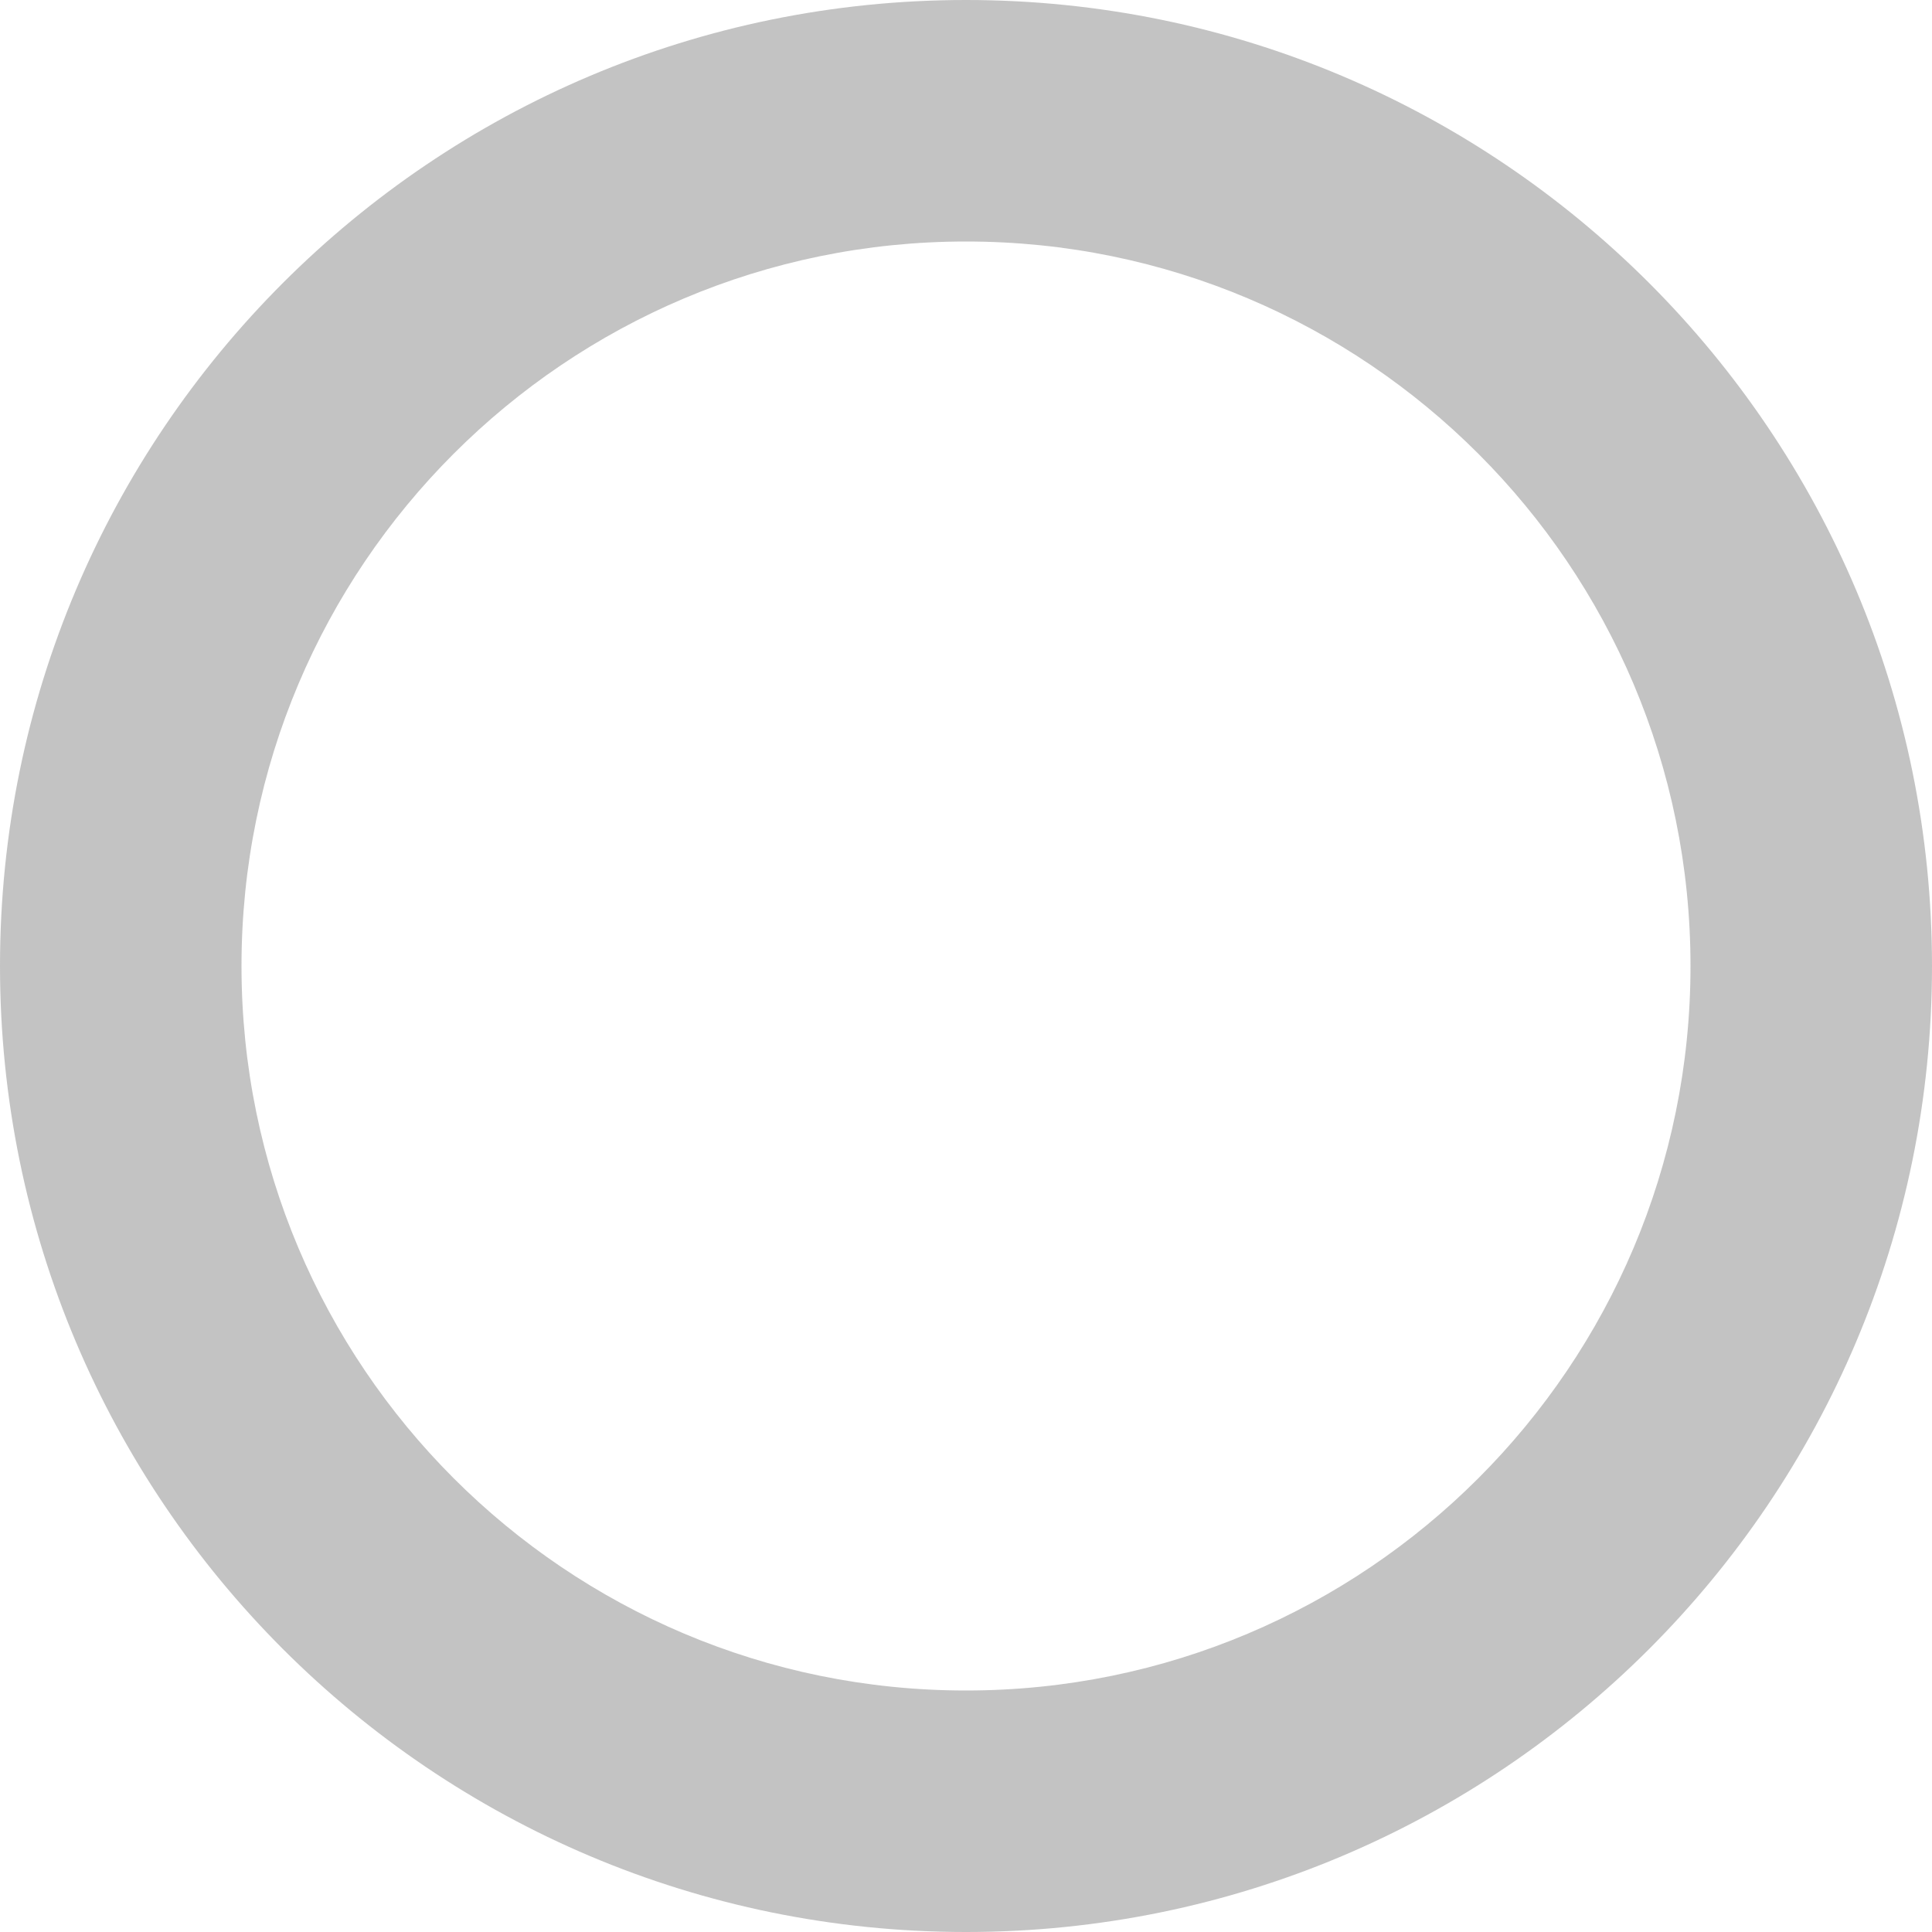
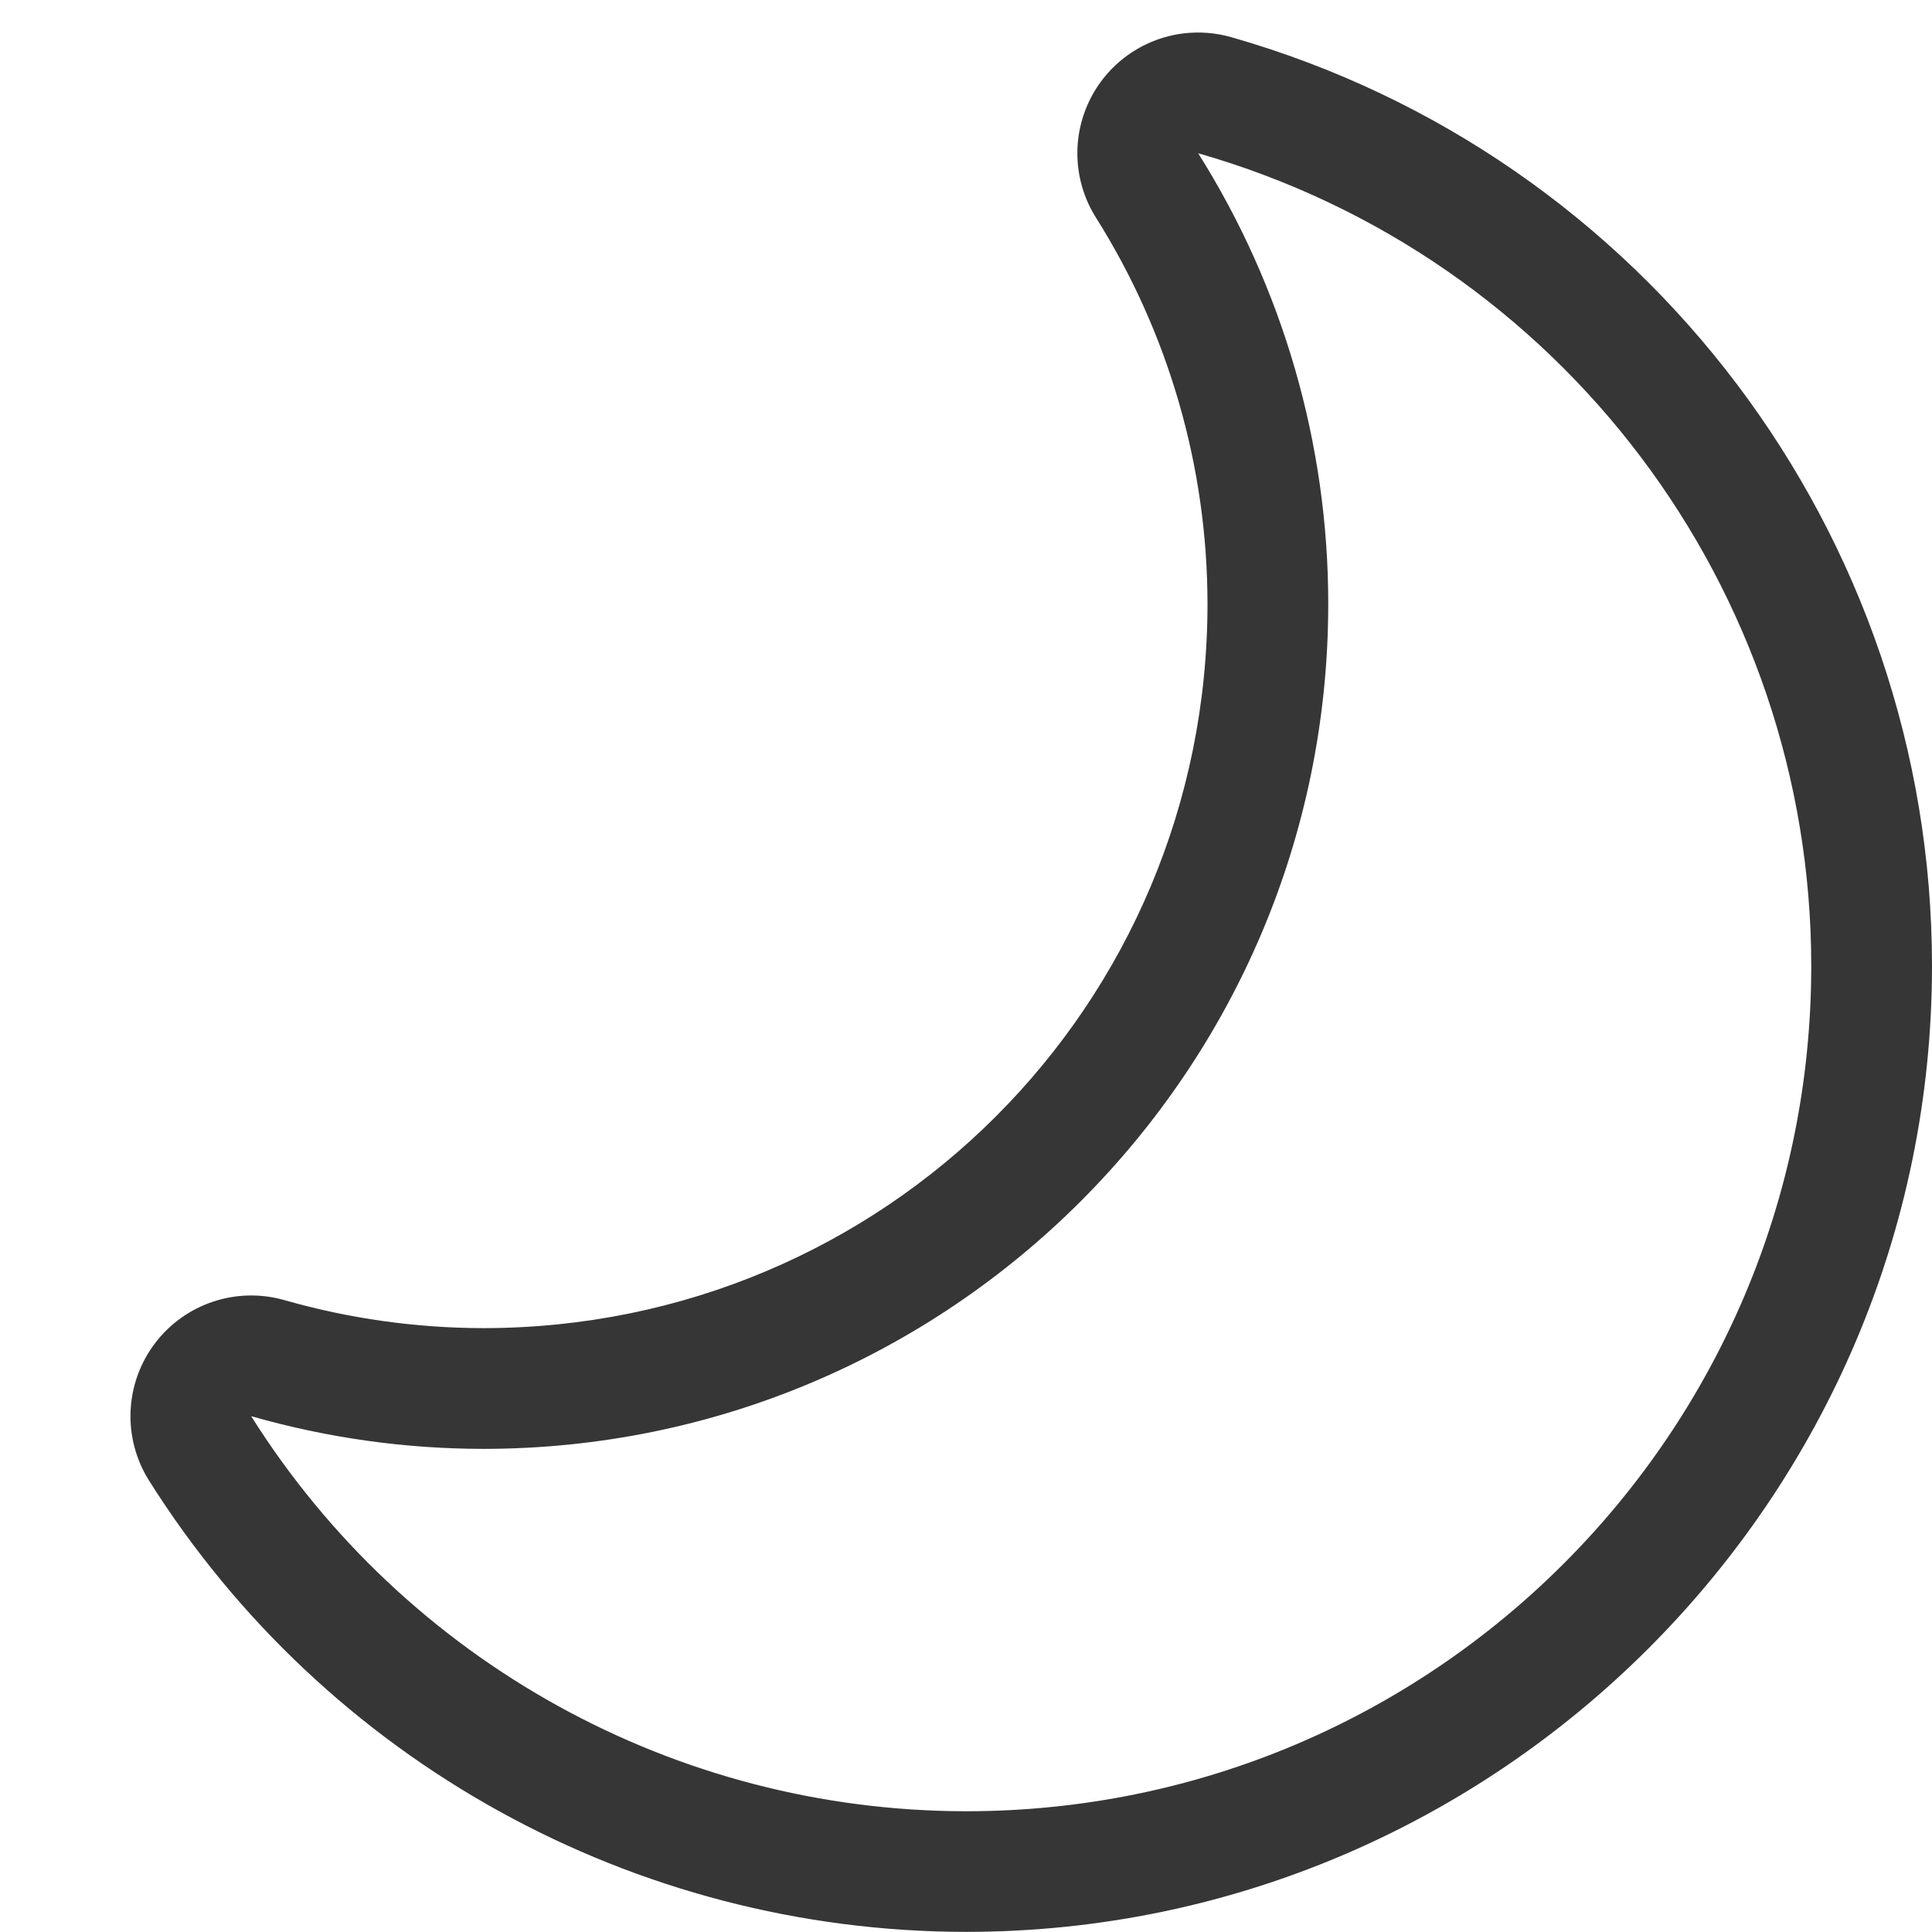
- <svg xmlns="http://www.w3.org/2000/svg" width="16" height="16">
-   <path d="M8 0a8 8 0 0 0-8 8 8 8 0 0 0 8 8 8 8 0 0 0 8-8 8 8 0 0 0-8-8zm0 2a6 6 0 0 1 6 6 6 6 0 0 1-6 6 6 6 0 0 1-6-6 6 6 0 0 1 6-6z" opacity=".3" fill="#363636" />
+ <svg xmlns="http://www.w3.org/2000/svg" width="16" height="16" version="1.1">
+   <g transform="translate(0,-112)">
+     <path transform="translate(0,112)" d="m9.799 0.277a1 1 0 0 0-0.723 1.525c0.603 0.957 0.923 2.066 0.924 3.197 0 3.325-2.673 5.999-5.998 6-0.557-8.5e-4 -1.111-0.079-1.647-0.232a1 1 0 0 0-1.121 1.494c1.463 2.324 4.019 3.736 6.766 3.738 4.406 0 8-3.594 8-8-2.72e-4 -3.568-2.372-6.712-5.803-7.691a1 1 0 0 0-0.398-0.031zm0.123 0.992a7 7 0 0 1 5.078 6.731 7 7 0 0 1-7 7 7 7 0 0 1-5.92-3.272 7 7 0 0 0 1.92 0.271 7 7 0 0 0 7-7 7 7 0 0 0-1.078-3.731z" fill="#363636" />
+   </g>
</svg>
